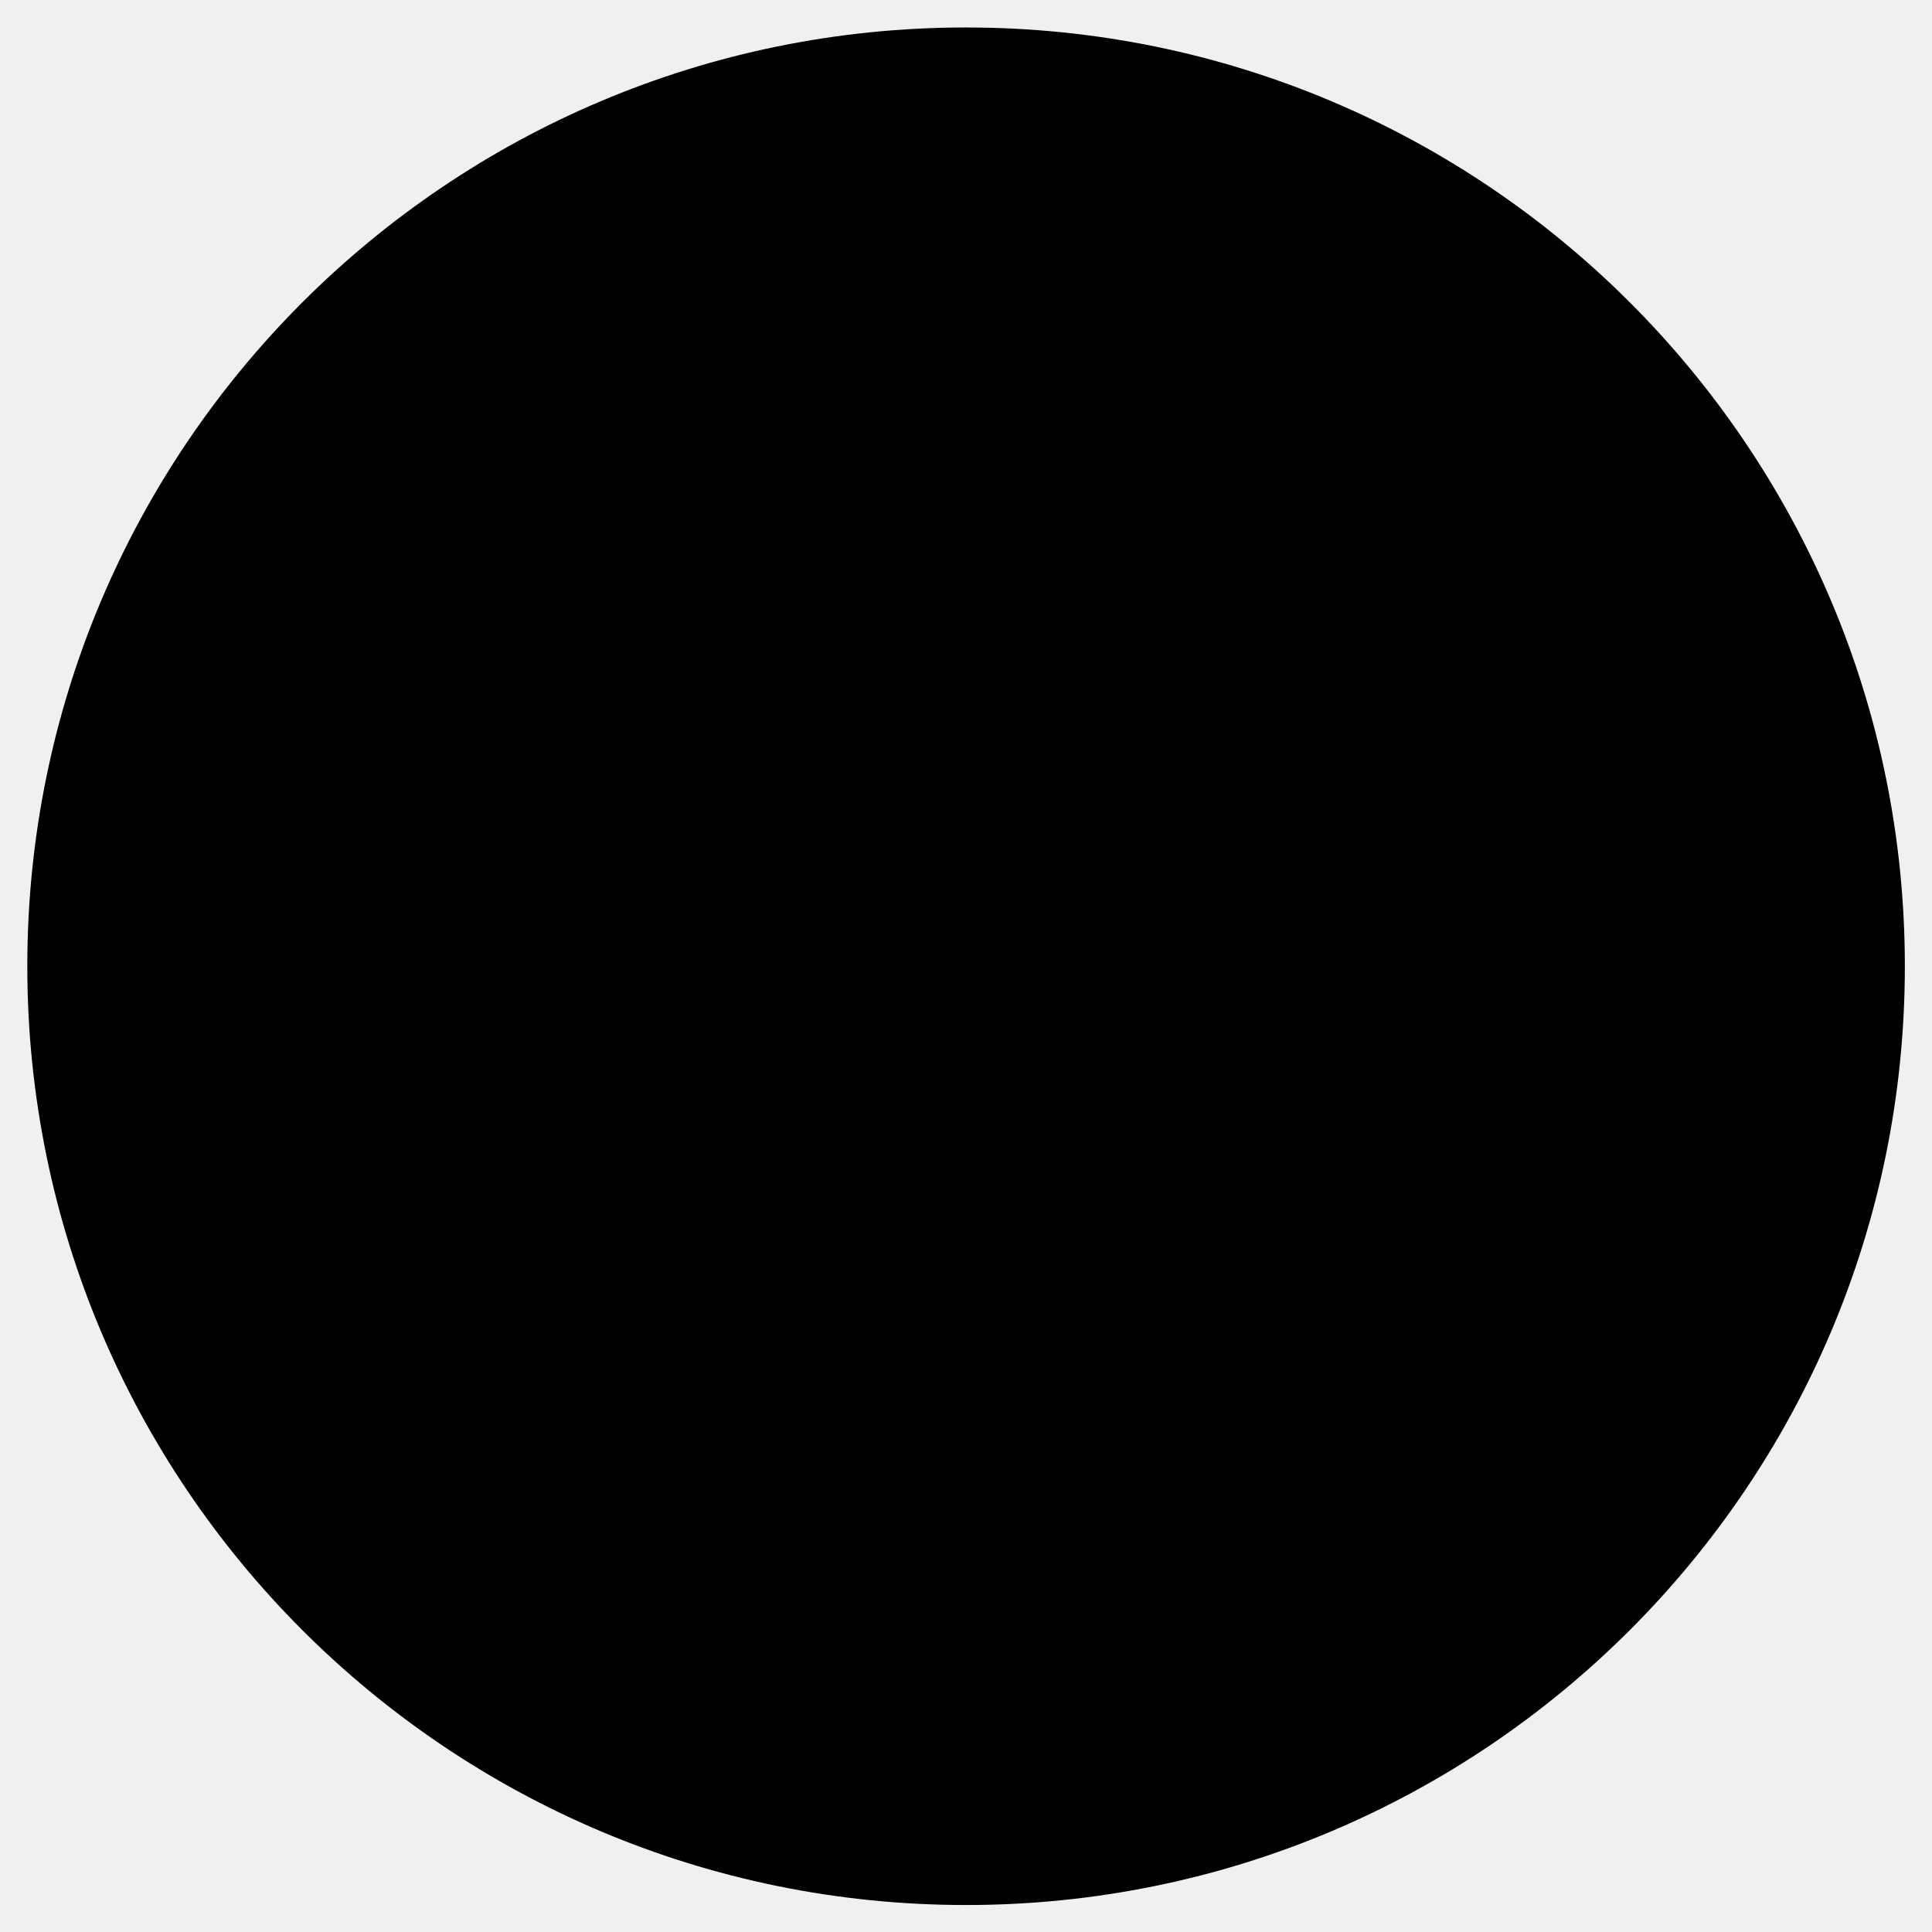
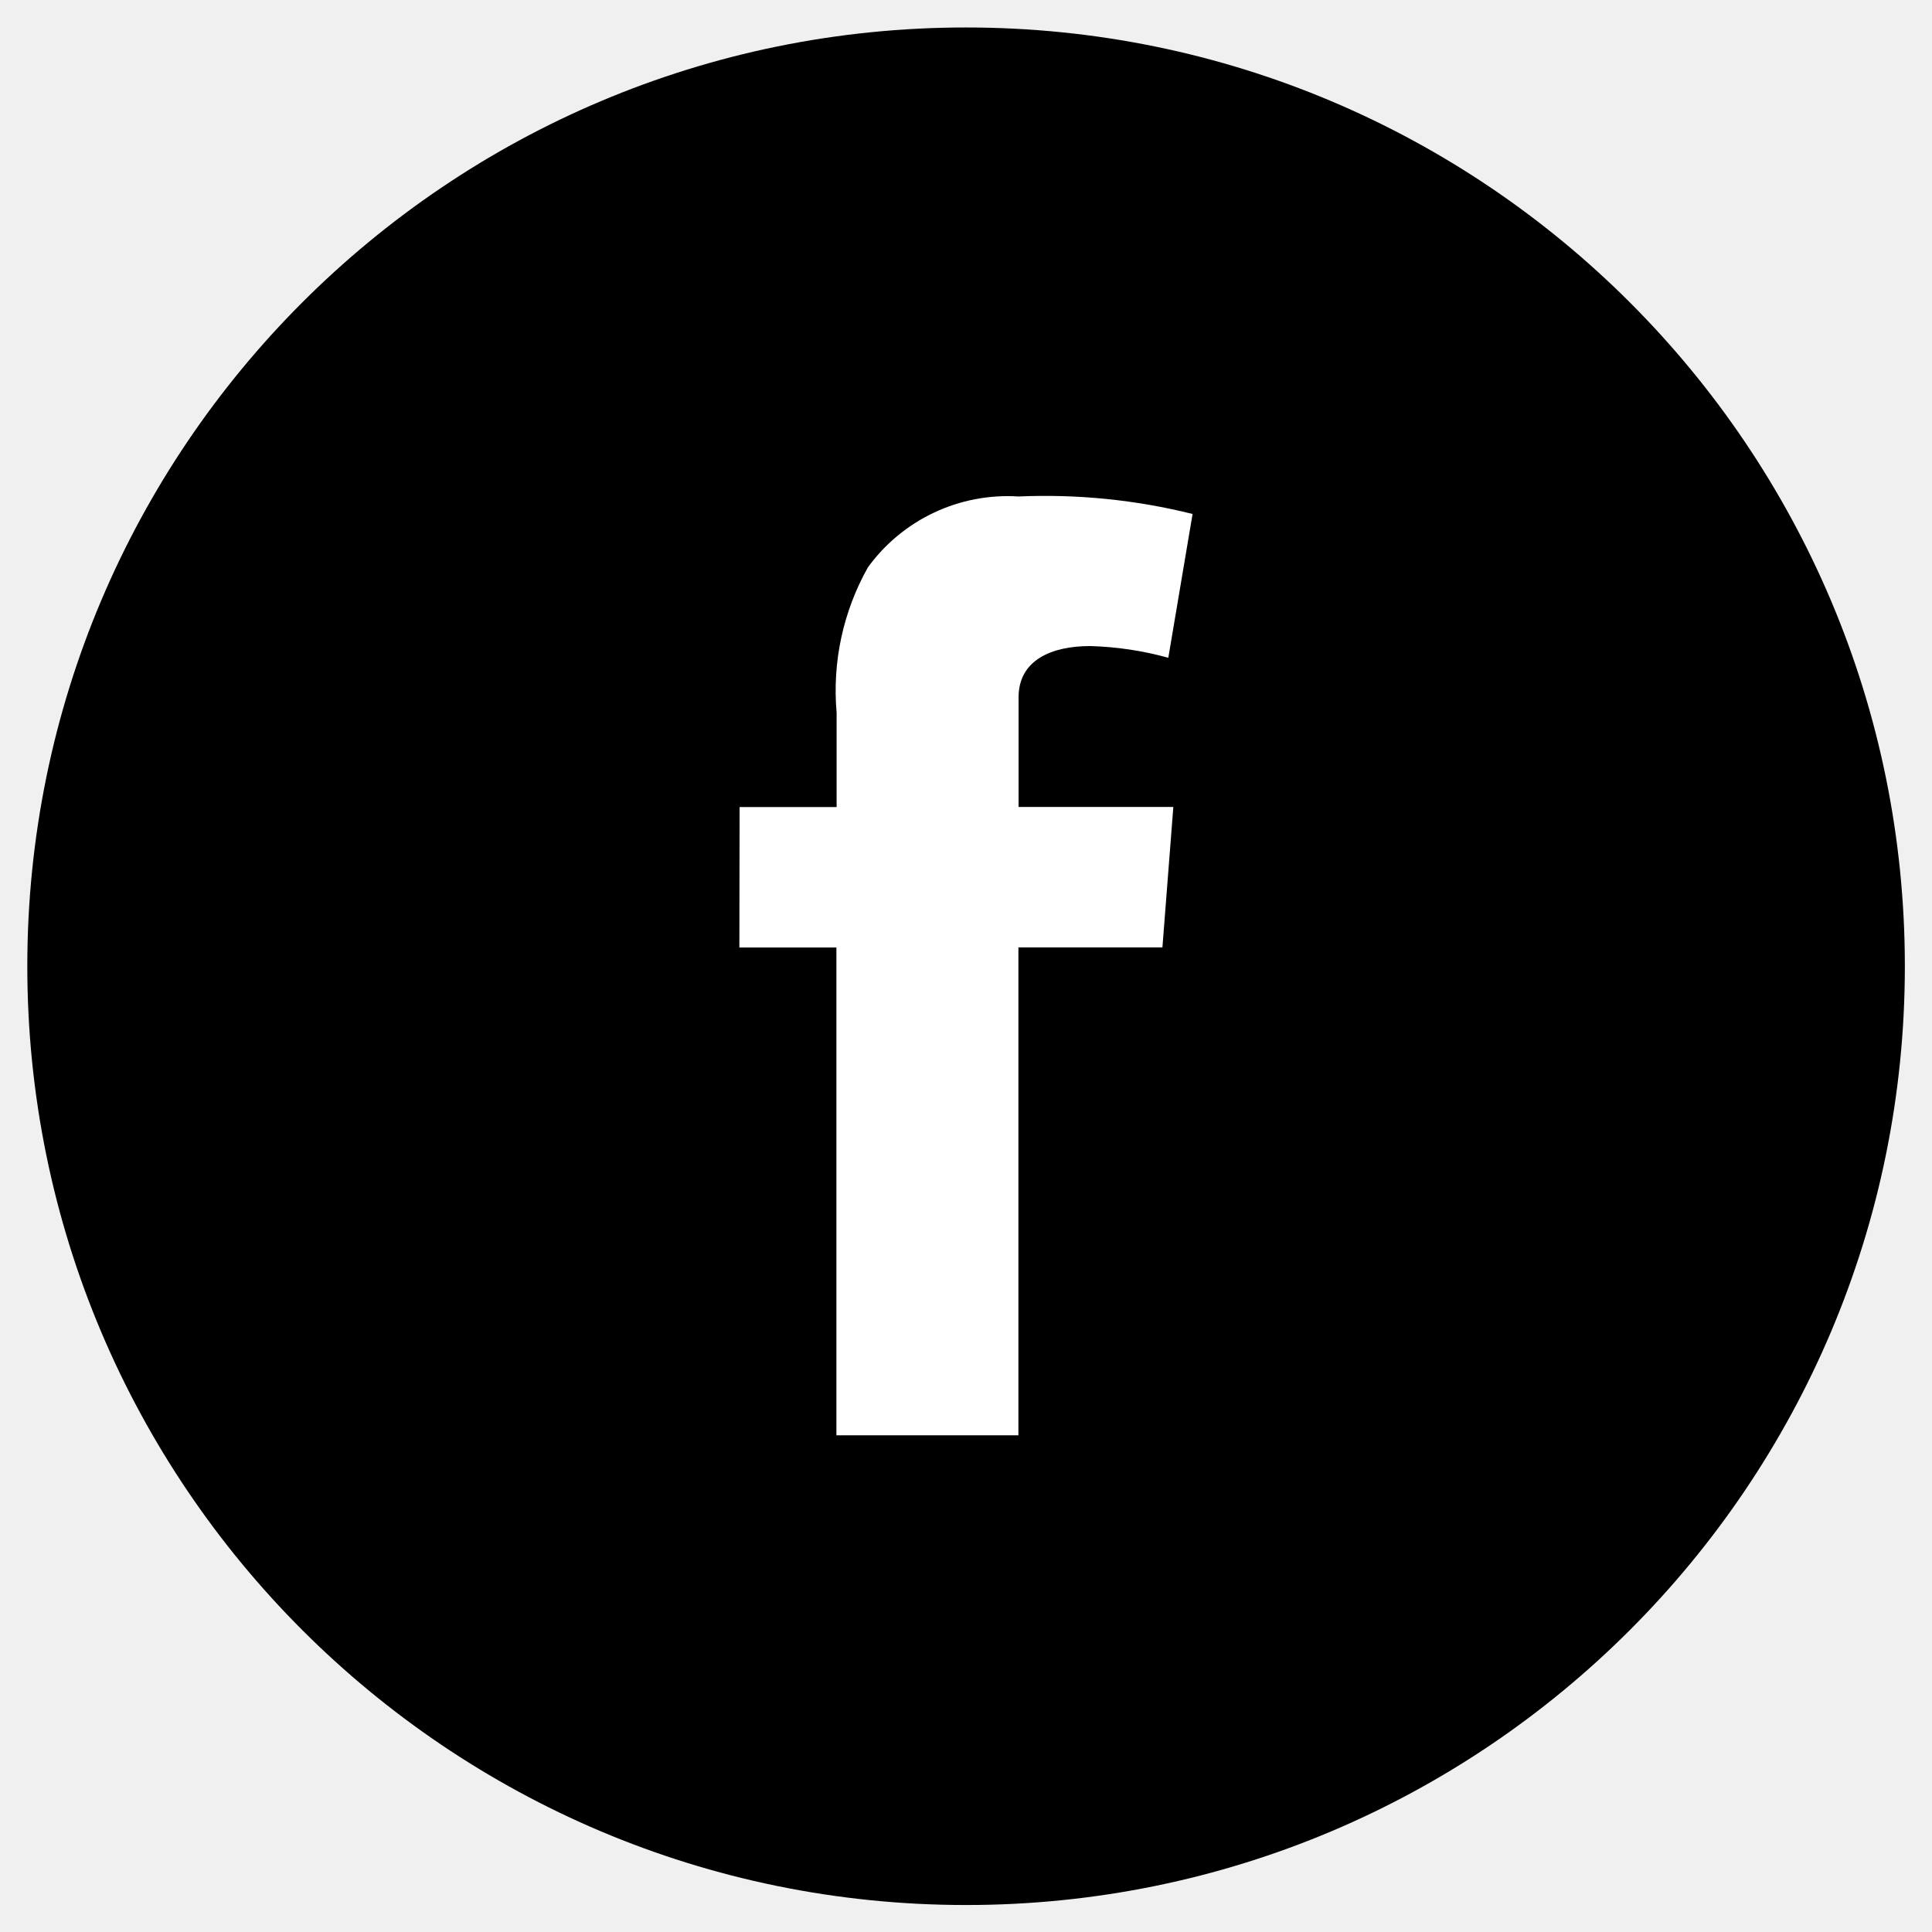
<svg xmlns="http://www.w3.org/2000/svg" width="35.443" height="35.443">
-   <path data-name="Path 3" d="M17.722 34.948A17.222 17.222 0 10.501 17.726a17.222 17.222 0 0017.221 17.222" stroke="rgba(0,0,0,0)" stroke-miterlimit="10" />
+   <g data-name="Group 197" stroke="rgba(0,0,0,0)" stroke-miterlimit="10">
+     <path data-name="Path 3" d="M17.722 34.948A17.222 17.222 0 10.501 17.726a17.222 17.222 0 0017.221 17.222" />
+     <path data-name="Path 4" d="M13.568 14.806h1.78v-1.73a4.617 4.617 0 01.574-2.668 3.168 3.168 0 012.763-1.3 11.182 11.182 0 013.193.321l-.445 2.638a6.011 6.011 0 00-1.434-.215c-.693 0-1.313.248-1.313.941v2.011h2.839l-.2 2.576h-2.642v8.951h-3.339v-8.949h-1.78z" fill="#fff" />
+   </g>
</svg>
